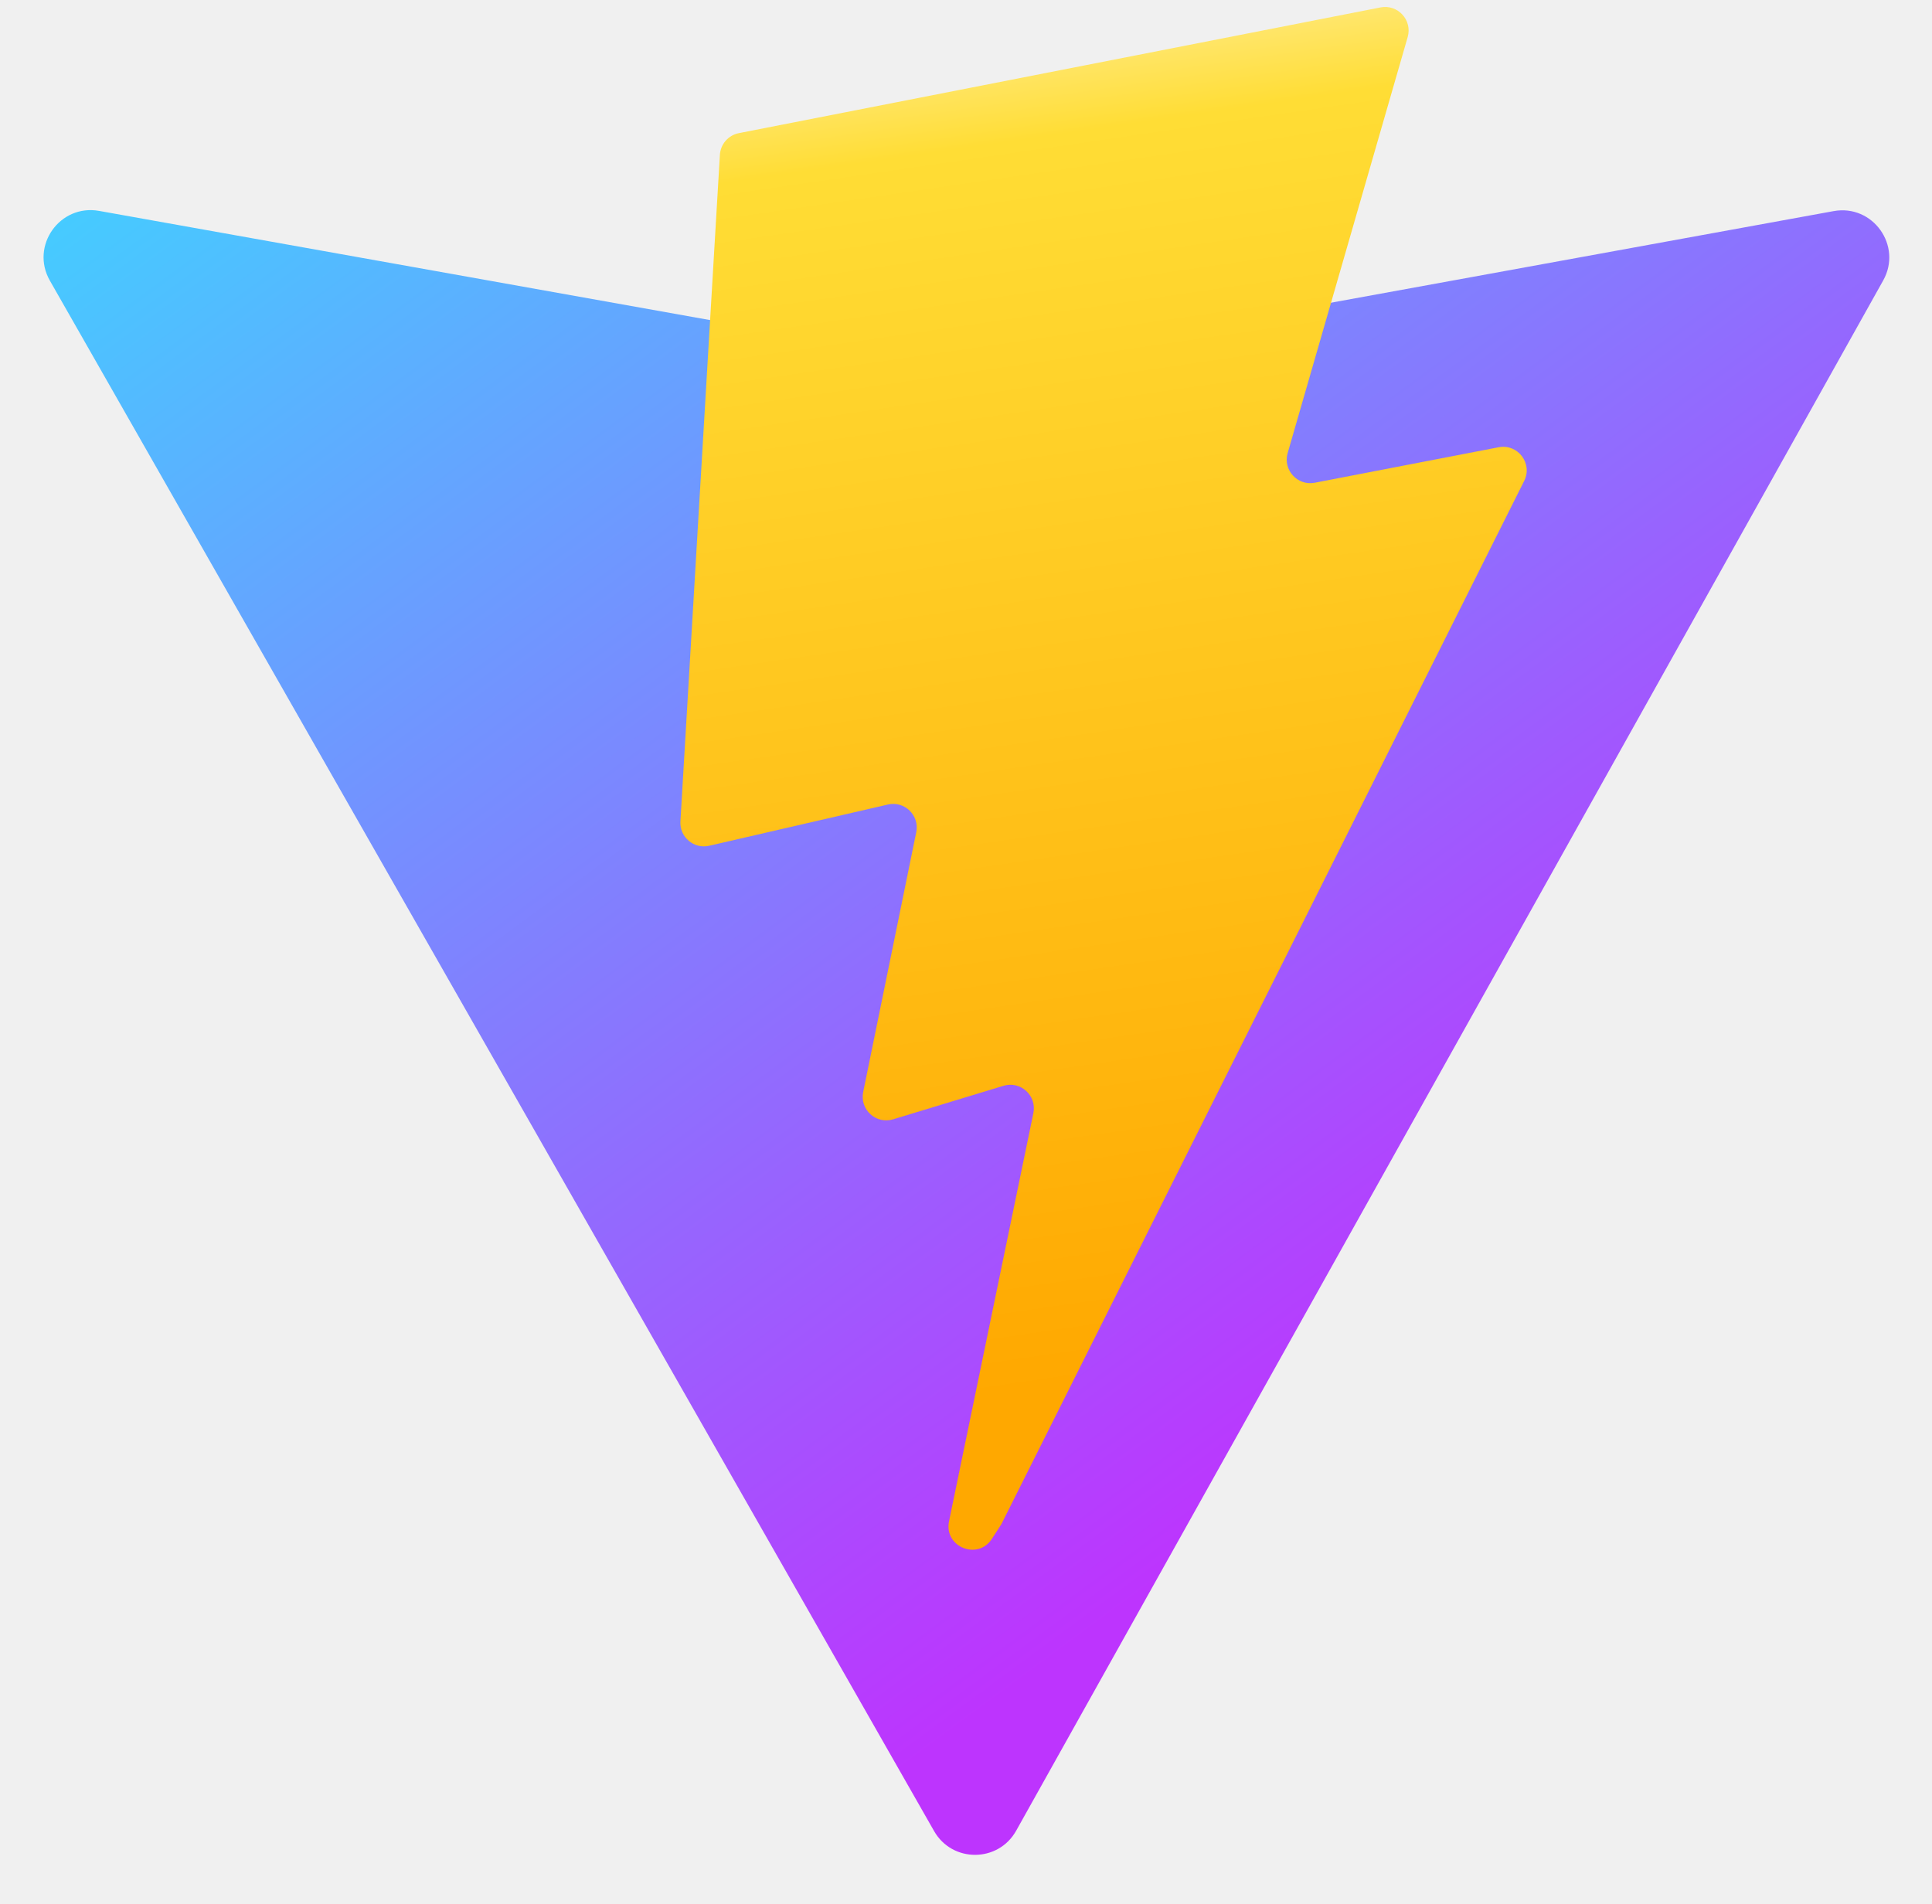
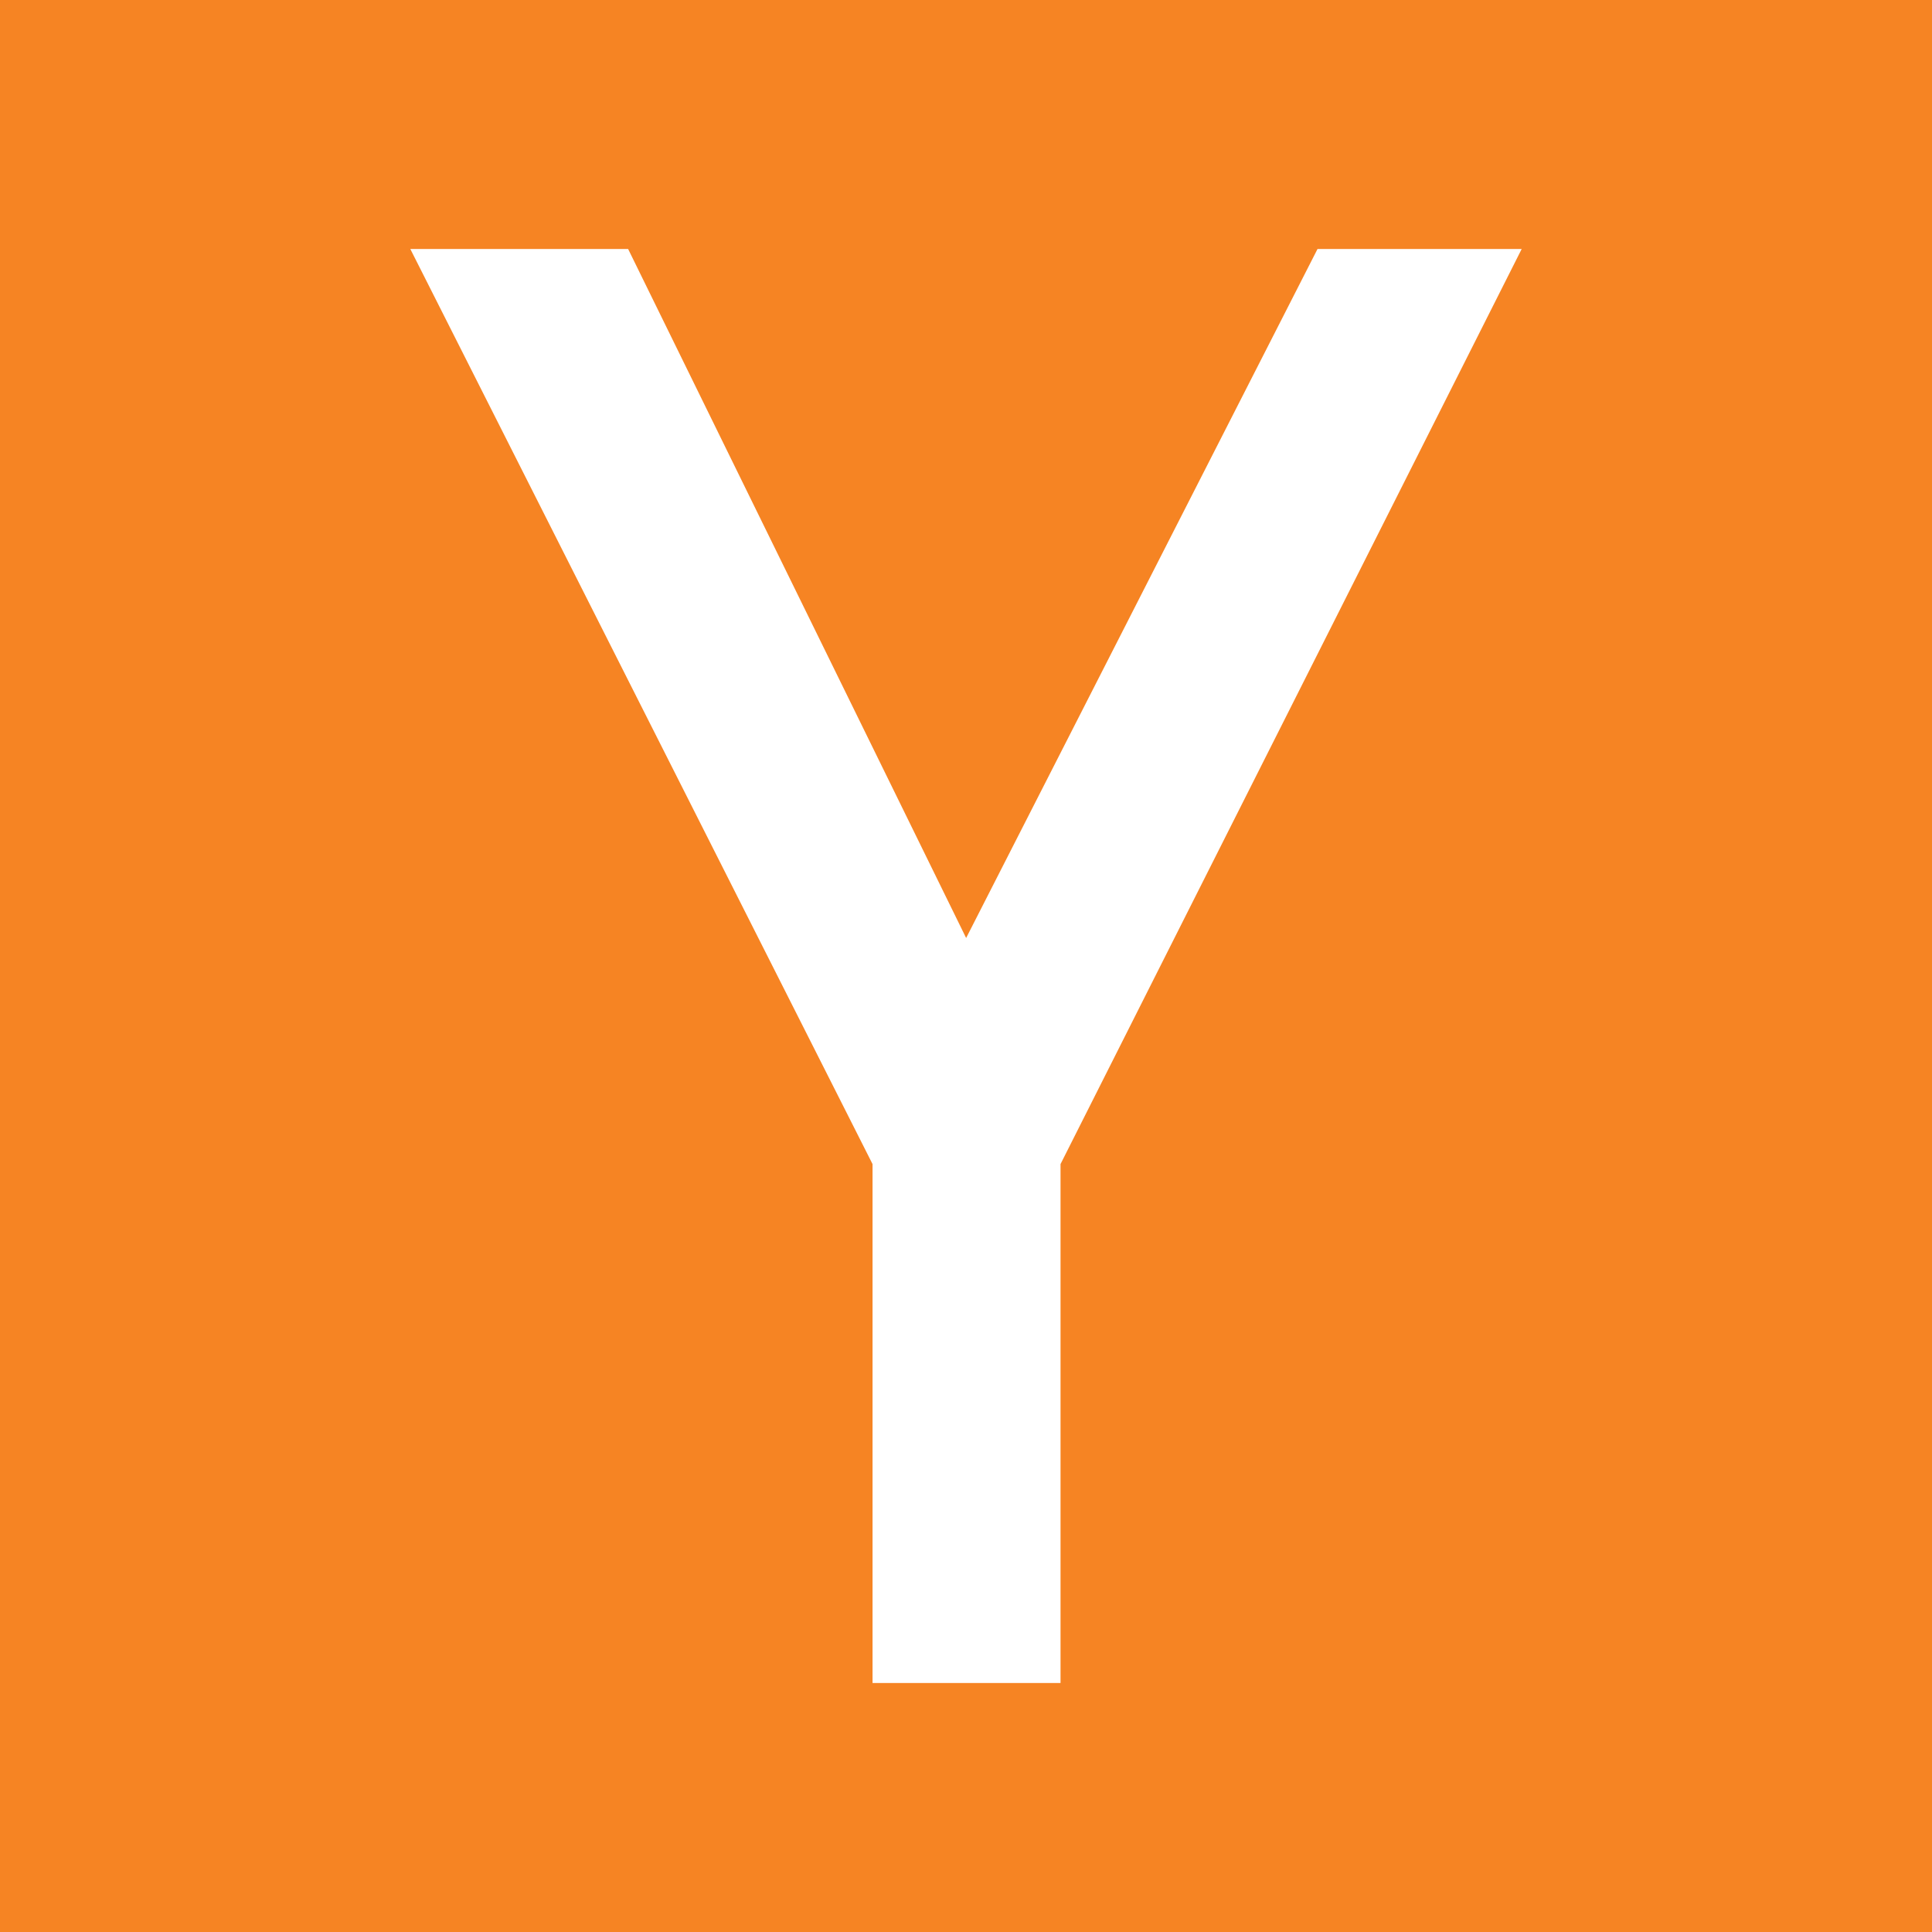
- <svg xmlns="http://www.w3.org/2000/svg" width="410" height="404" viewBox="0 0 410 404" fill="none">
-   <path d="M399.641 59.525L215.643 388.545C211.844 395.338 202.084 395.378 198.228 388.618L10.582 59.556C6.381 52.19 12.68 43.267 21.028 44.759L205.223 77.682C206.398 77.892 207.601 77.89 208.776 77.676L389.119 44.806C397.439 43.289 403.768 52.143 399.641 59.525Z" fill="url(#paint0_linear)" />
-   <path d="M292.965 1.574L156.801 28.255C154.563 28.694 152.906 30.59 152.771 32.866L144.395 174.33C144.198 177.662 147.258 180.248 150.51 179.498L188.42 170.749C191.967 169.931 195.172 173.055 194.443 176.622L183.18 231.775C182.422 235.487 185.907 238.661 189.532 237.56L212.947 230.446C216.577 229.344 220.065 232.527 219.297 236.242L201.398 322.875C200.278 328.294 207.486 331.249 210.492 326.603L212.5 323.5L323.454 102.072C325.312 98.365 322.108 94.137 318.036 94.923L279.014 102.454C275.347 103.161 272.227 99.746 273.262 96.158L298.731 7.867C299.767 4.273 296.636 0.855 292.965 1.574Z" fill="url(#paint1_linear)" />
-   <defs>
-     <linearGradient id="paint0_linear" x1="6" y1="33" x2="235" y2="344" gradientUnits="userSpaceOnUse">
-       <stop stop-color="#41D1FF" />
-       <stop offset="1" stop-color="#BD34FE" />
-     </linearGradient>
-     <linearGradient id="paint1_linear" x1="194.651" y1="8.818" x2="236.076" y2="292.989" gradientUnits="userSpaceOnUse">
-       <stop stop-color="#FFEA83" />
-       <stop offset="0.083" stop-color="#FFDD35" />
-       <stop offset="1" stop-color="#FFA800" />
-     </linearGradient>
-   </defs>
+ <svg xmlns="http://www.w3.org/2000/svg" height="512" id="Layer_1" version="1.1" viewBox="0 0 512 512" width="512" xml:space="preserve">
+   <defs id="defs12" />
+   <g id="g3045">
+     <path d="m -0.004,-0.004 512.008,0 0,512.008 -512.008,0 z" id="path3032" style="fill:#f68423;fill-opacity:1;fill-rule:nonzero;stroke:none" />
+     <path d="m 108.74,65.99 122.492,242.504 0,137.516 49.819,0 0,-137.516 122.209,-242.504 -54.106,0 -93.118,182.587 -89.575,-182.587 -57.72,0 z" id="path3034" style="fill:#ffffff;fill-opacity:1;fill-rule:nonzero;stroke:none" />
+   </g>
</svg>
